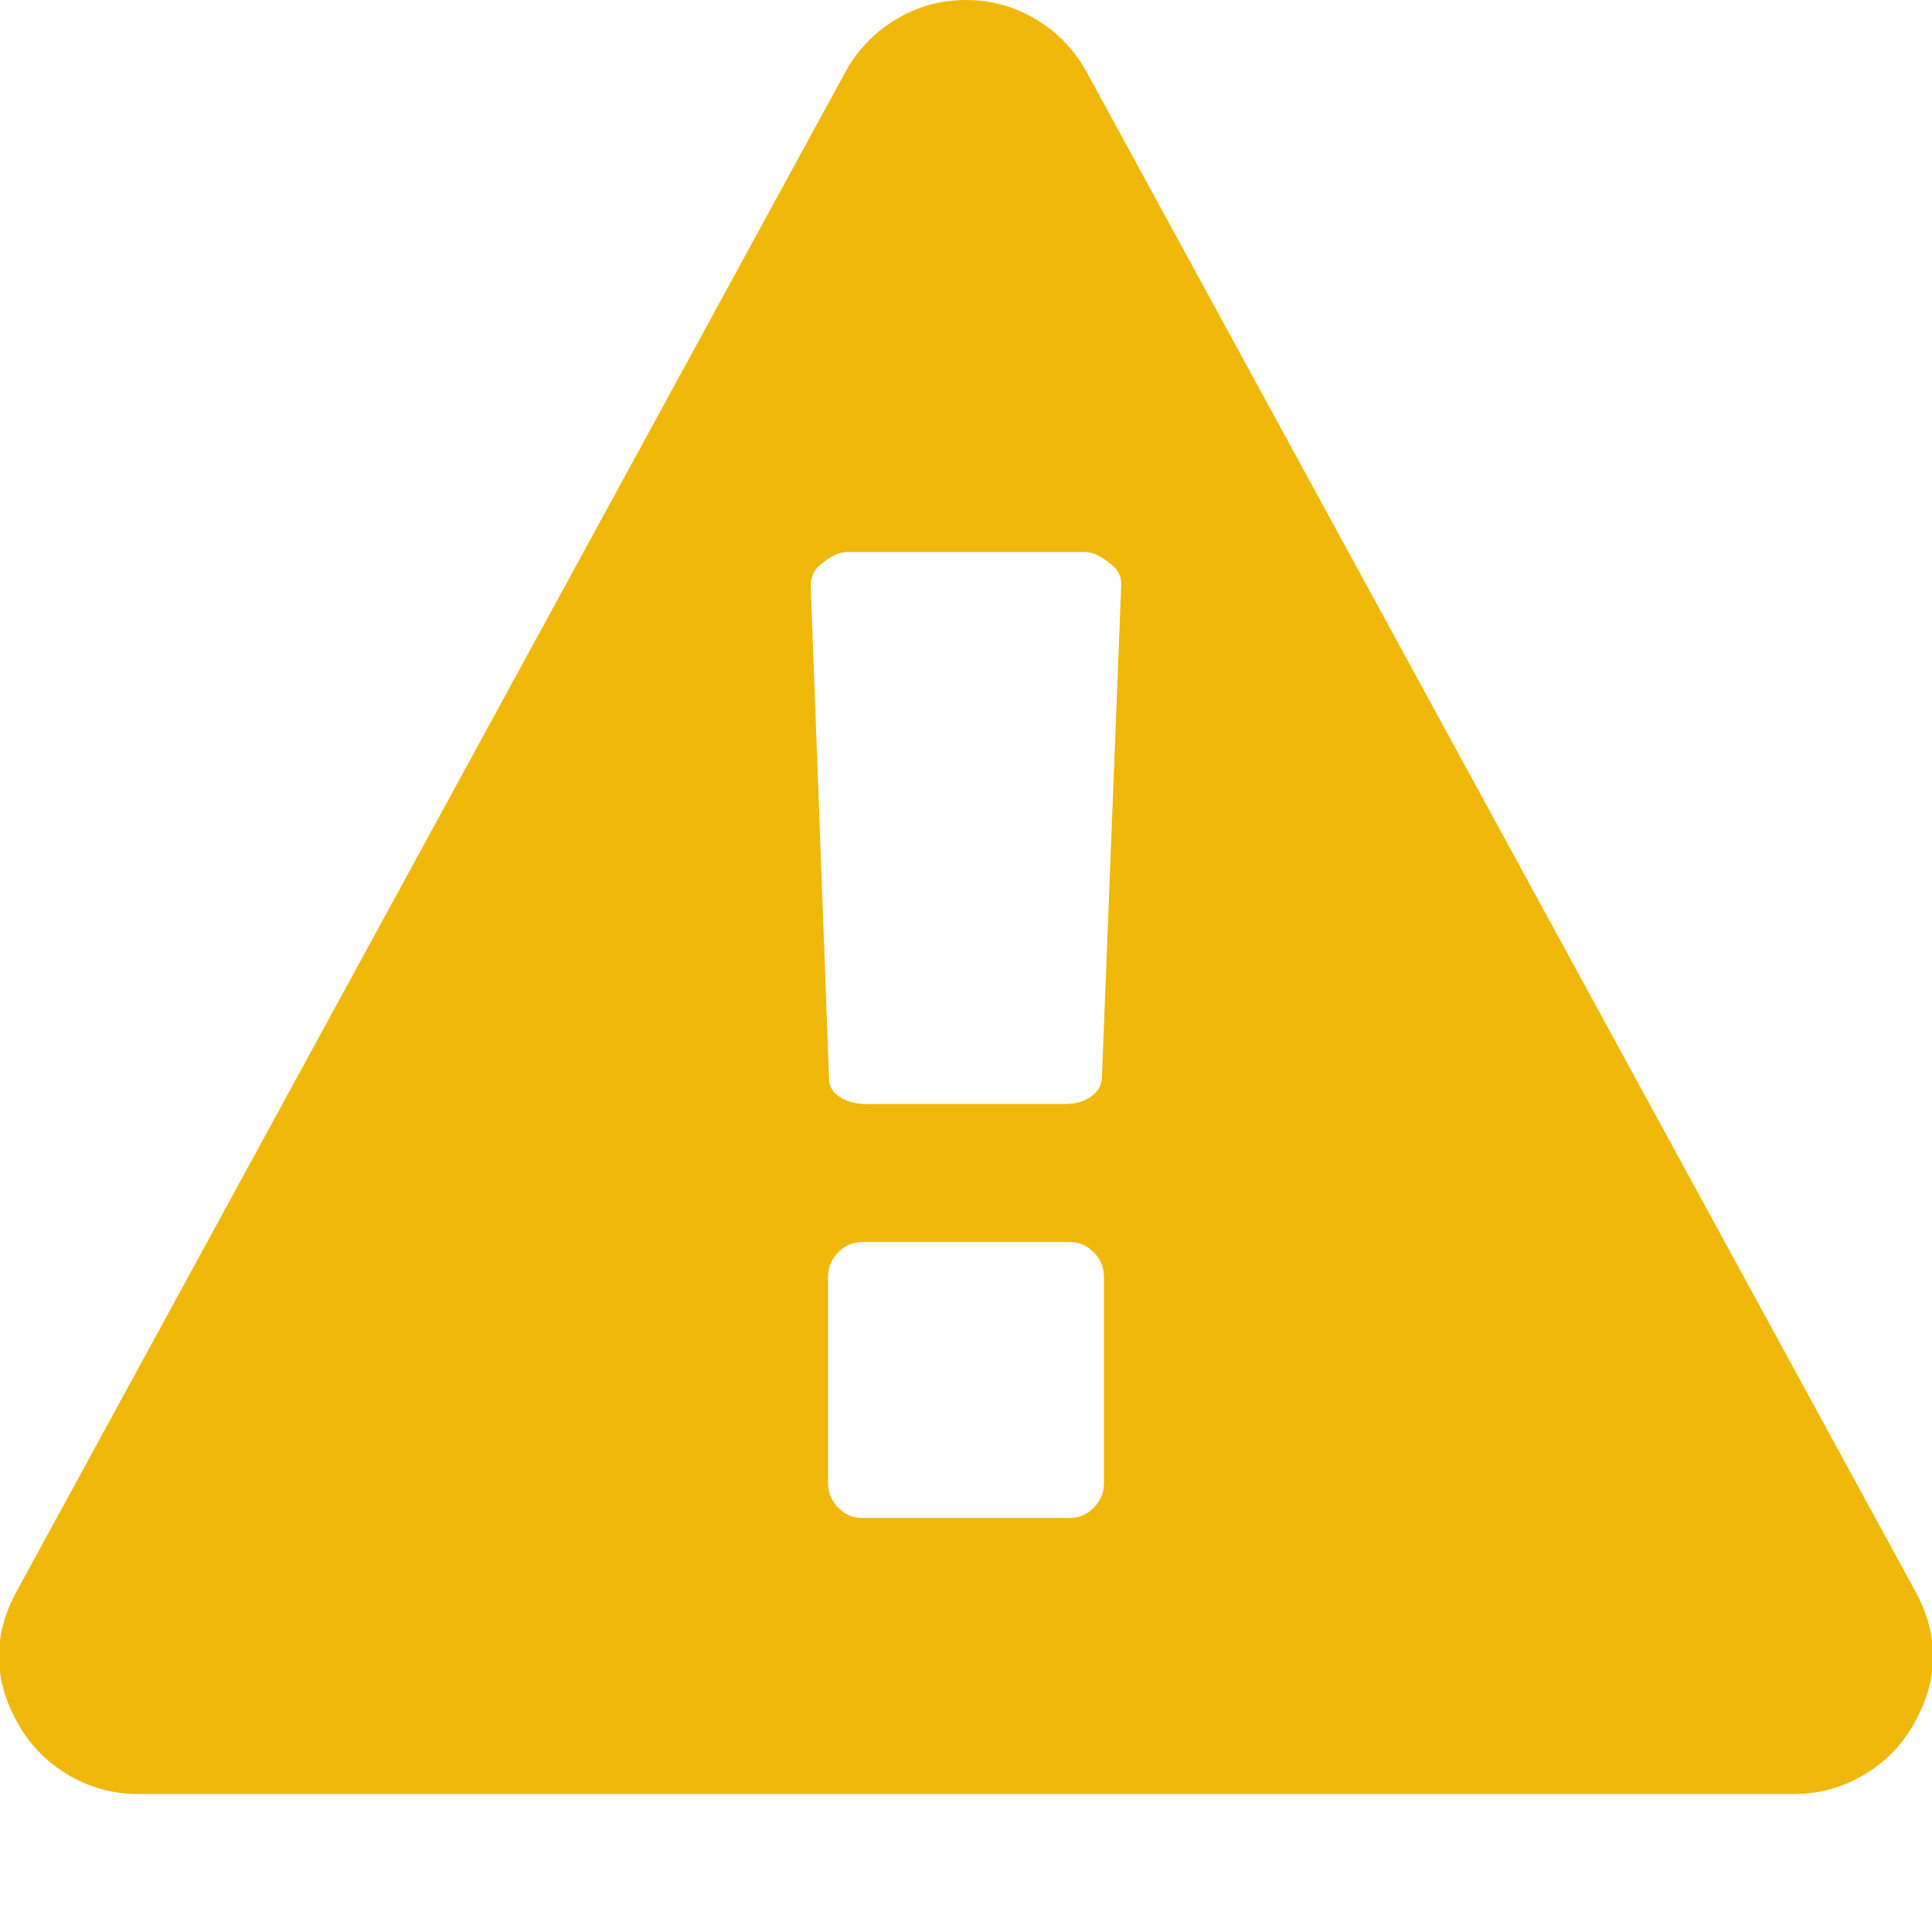
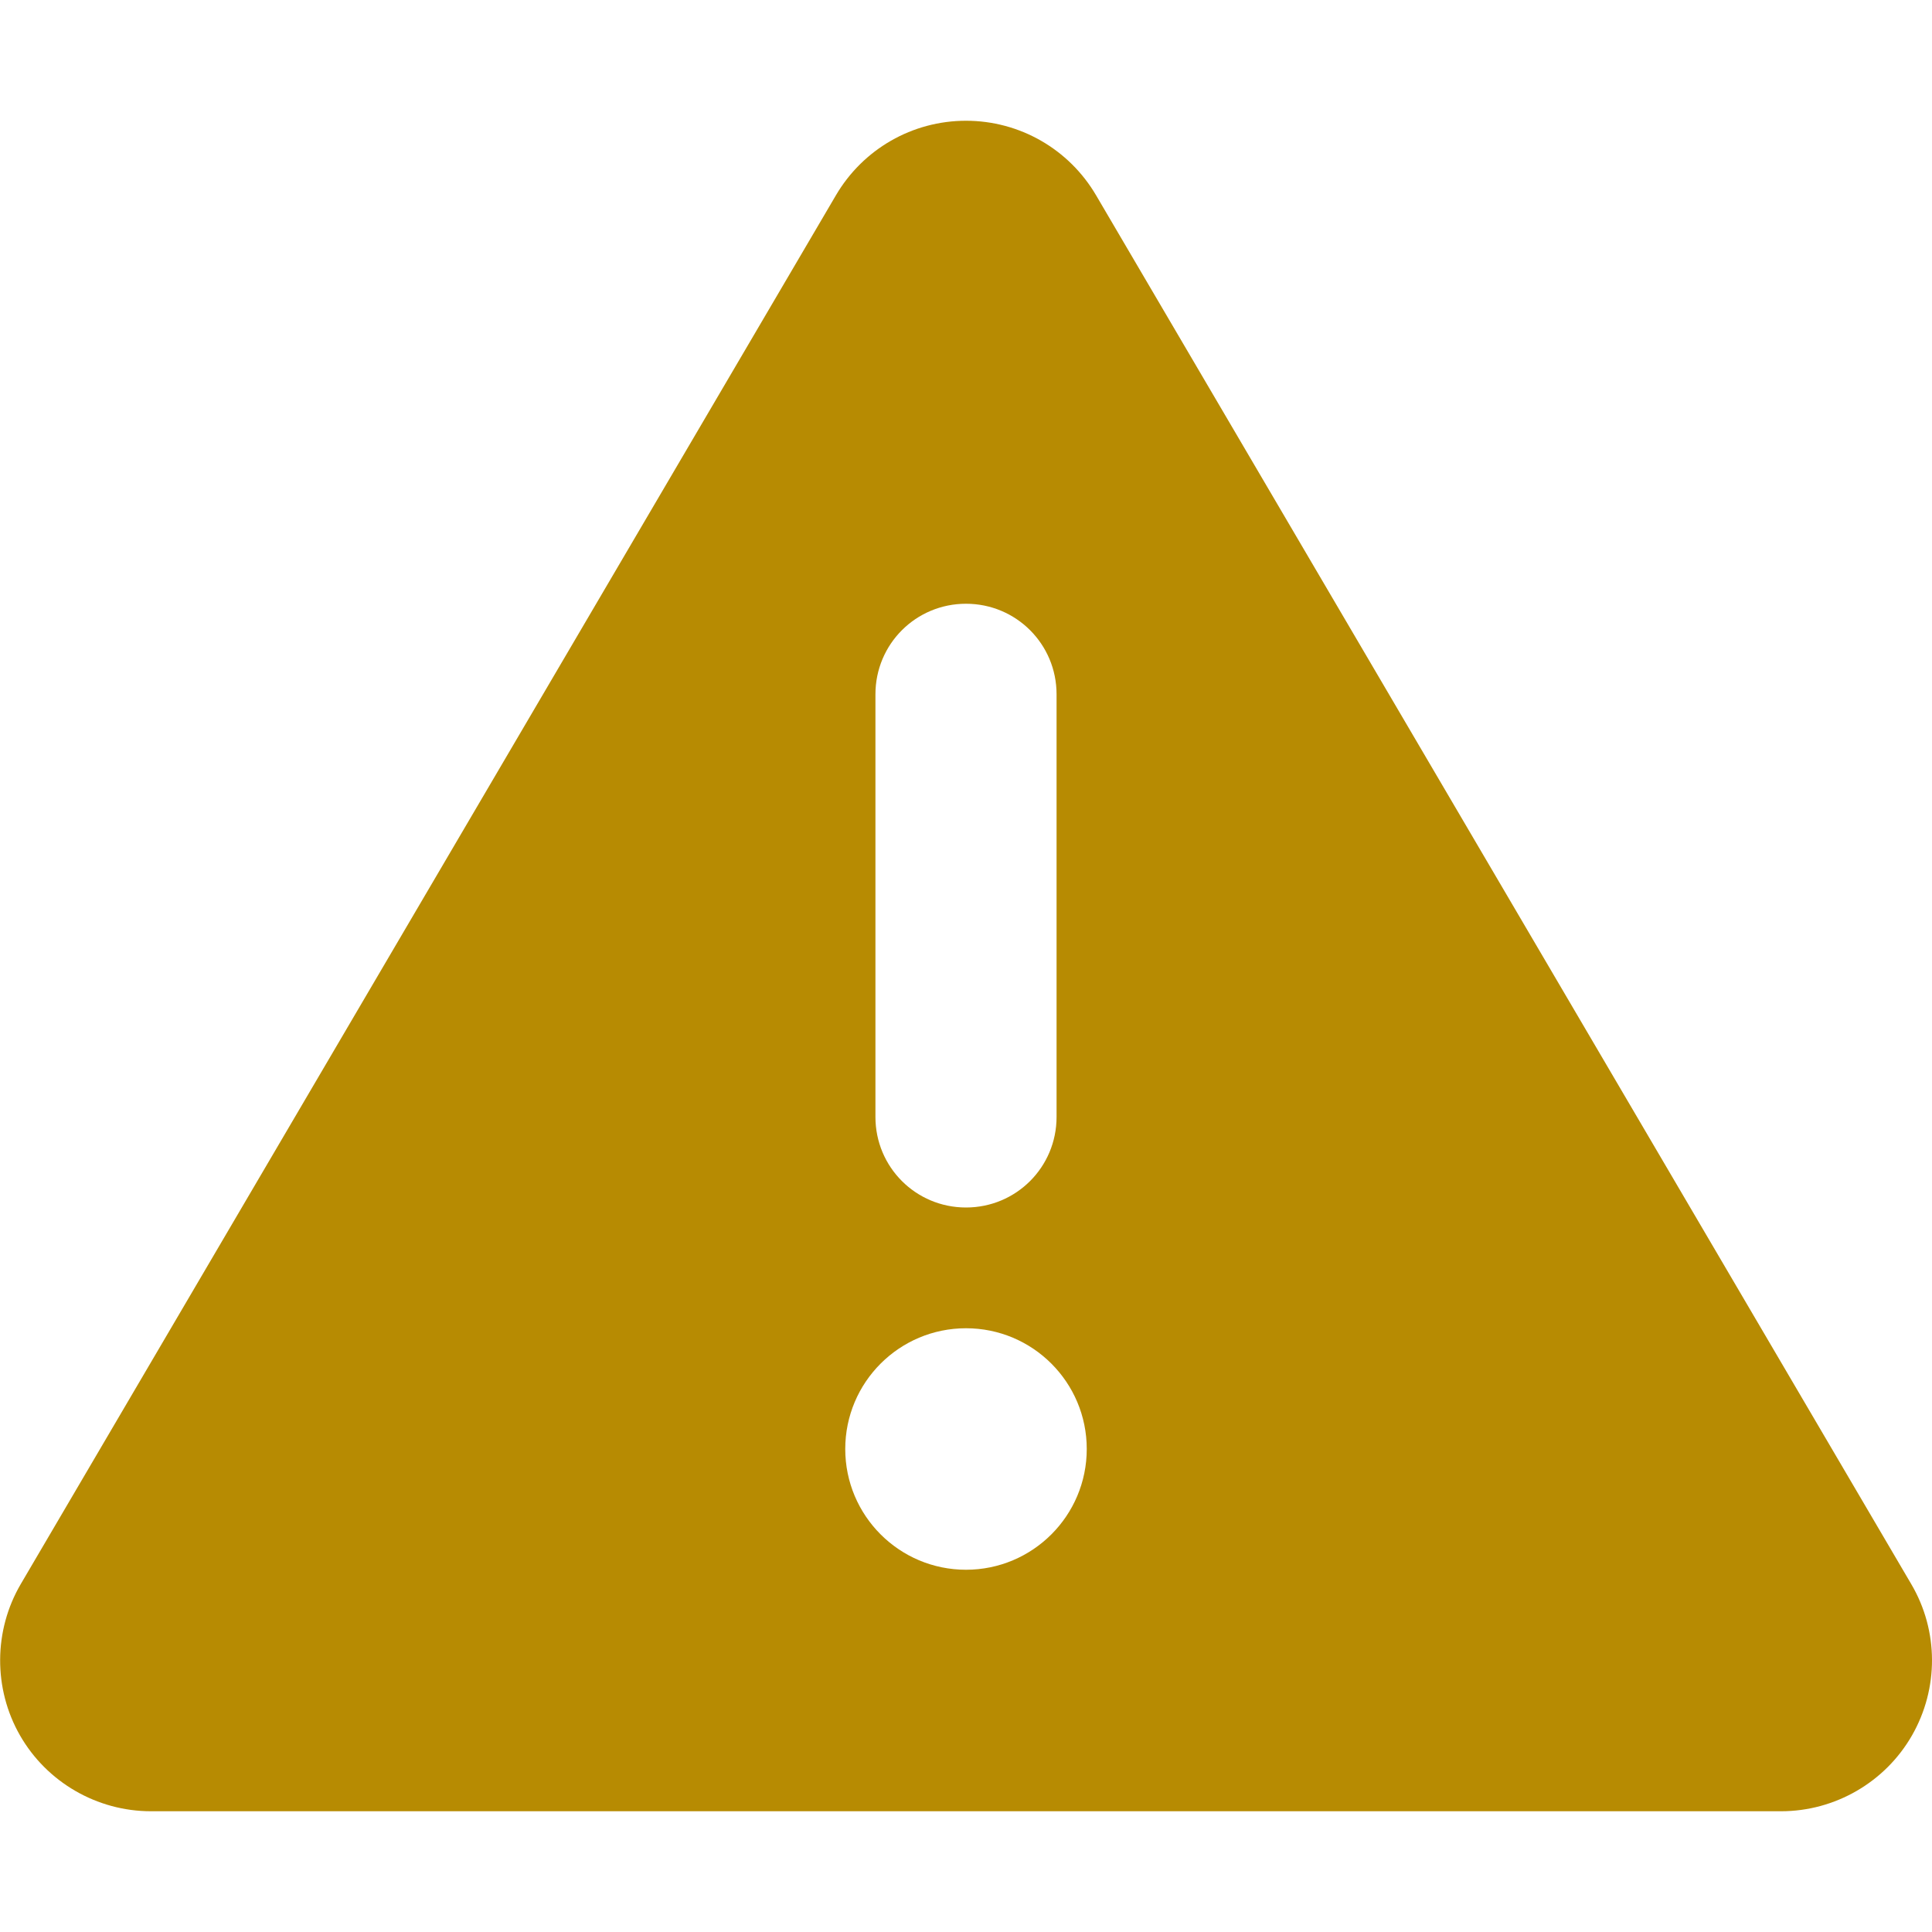
- <svg xmlns="http://www.w3.org/2000/svg" width="14" height="14" viewBox="0 0 1792 1792">
-   <path fill="#efb80b" d="M1024 1375v-190q0-14-9.5-23.5t-22.5-9.5h-192q-13 0-22.5 9.5t-9.5 23.5v190q0 14 9.5 23.5t22.5 9.5h192q13 0 22.5-9.5t9.5-23.5zm-2-374l18-459q0-12-10-19-13-11-24-11h-220q-11 0-24 11-10 7-10 21l17 457q0 10 10 16.5t24 6.5h185q14 0 23.5-6.5t10.5-16.5zm-14-934l768 1408q35 63-2 126-17 29-46.5 46t-63.5 17h-1536q-34 0-63.5-17t-46.5-46q-37-63-2-126l768-1408q17-31 47-49t65-18 65 18 47 49z" />
+ <svg xmlns="http://www.w3.org/2000/svg" viewBox="0 0 512 512" width="14" height="14">
+   <path fill="#b78b02" d="M256 32c14.2 0 27.3 7.5 34.5 19.8l216 368c7.3 12.4 7.3 27.7 .2 40.1S486.3 480 472 480L40 480c-14.3 0-27.6-7.7-34.7-20.1s-7-27.8 .2-40.1l216-368C228.7 39.5 241.8 32 256 32zm0 128c-13.3 0-24 10.7-24 24l0 112c0 13.3 10.7 24 24 24s24-10.7 24-24l0-112c0-13.3-10.7-24-24-24zm32 224a32 32 0 1 0 -64 0 32 32 0 1 0 64 0z" />
</svg>
